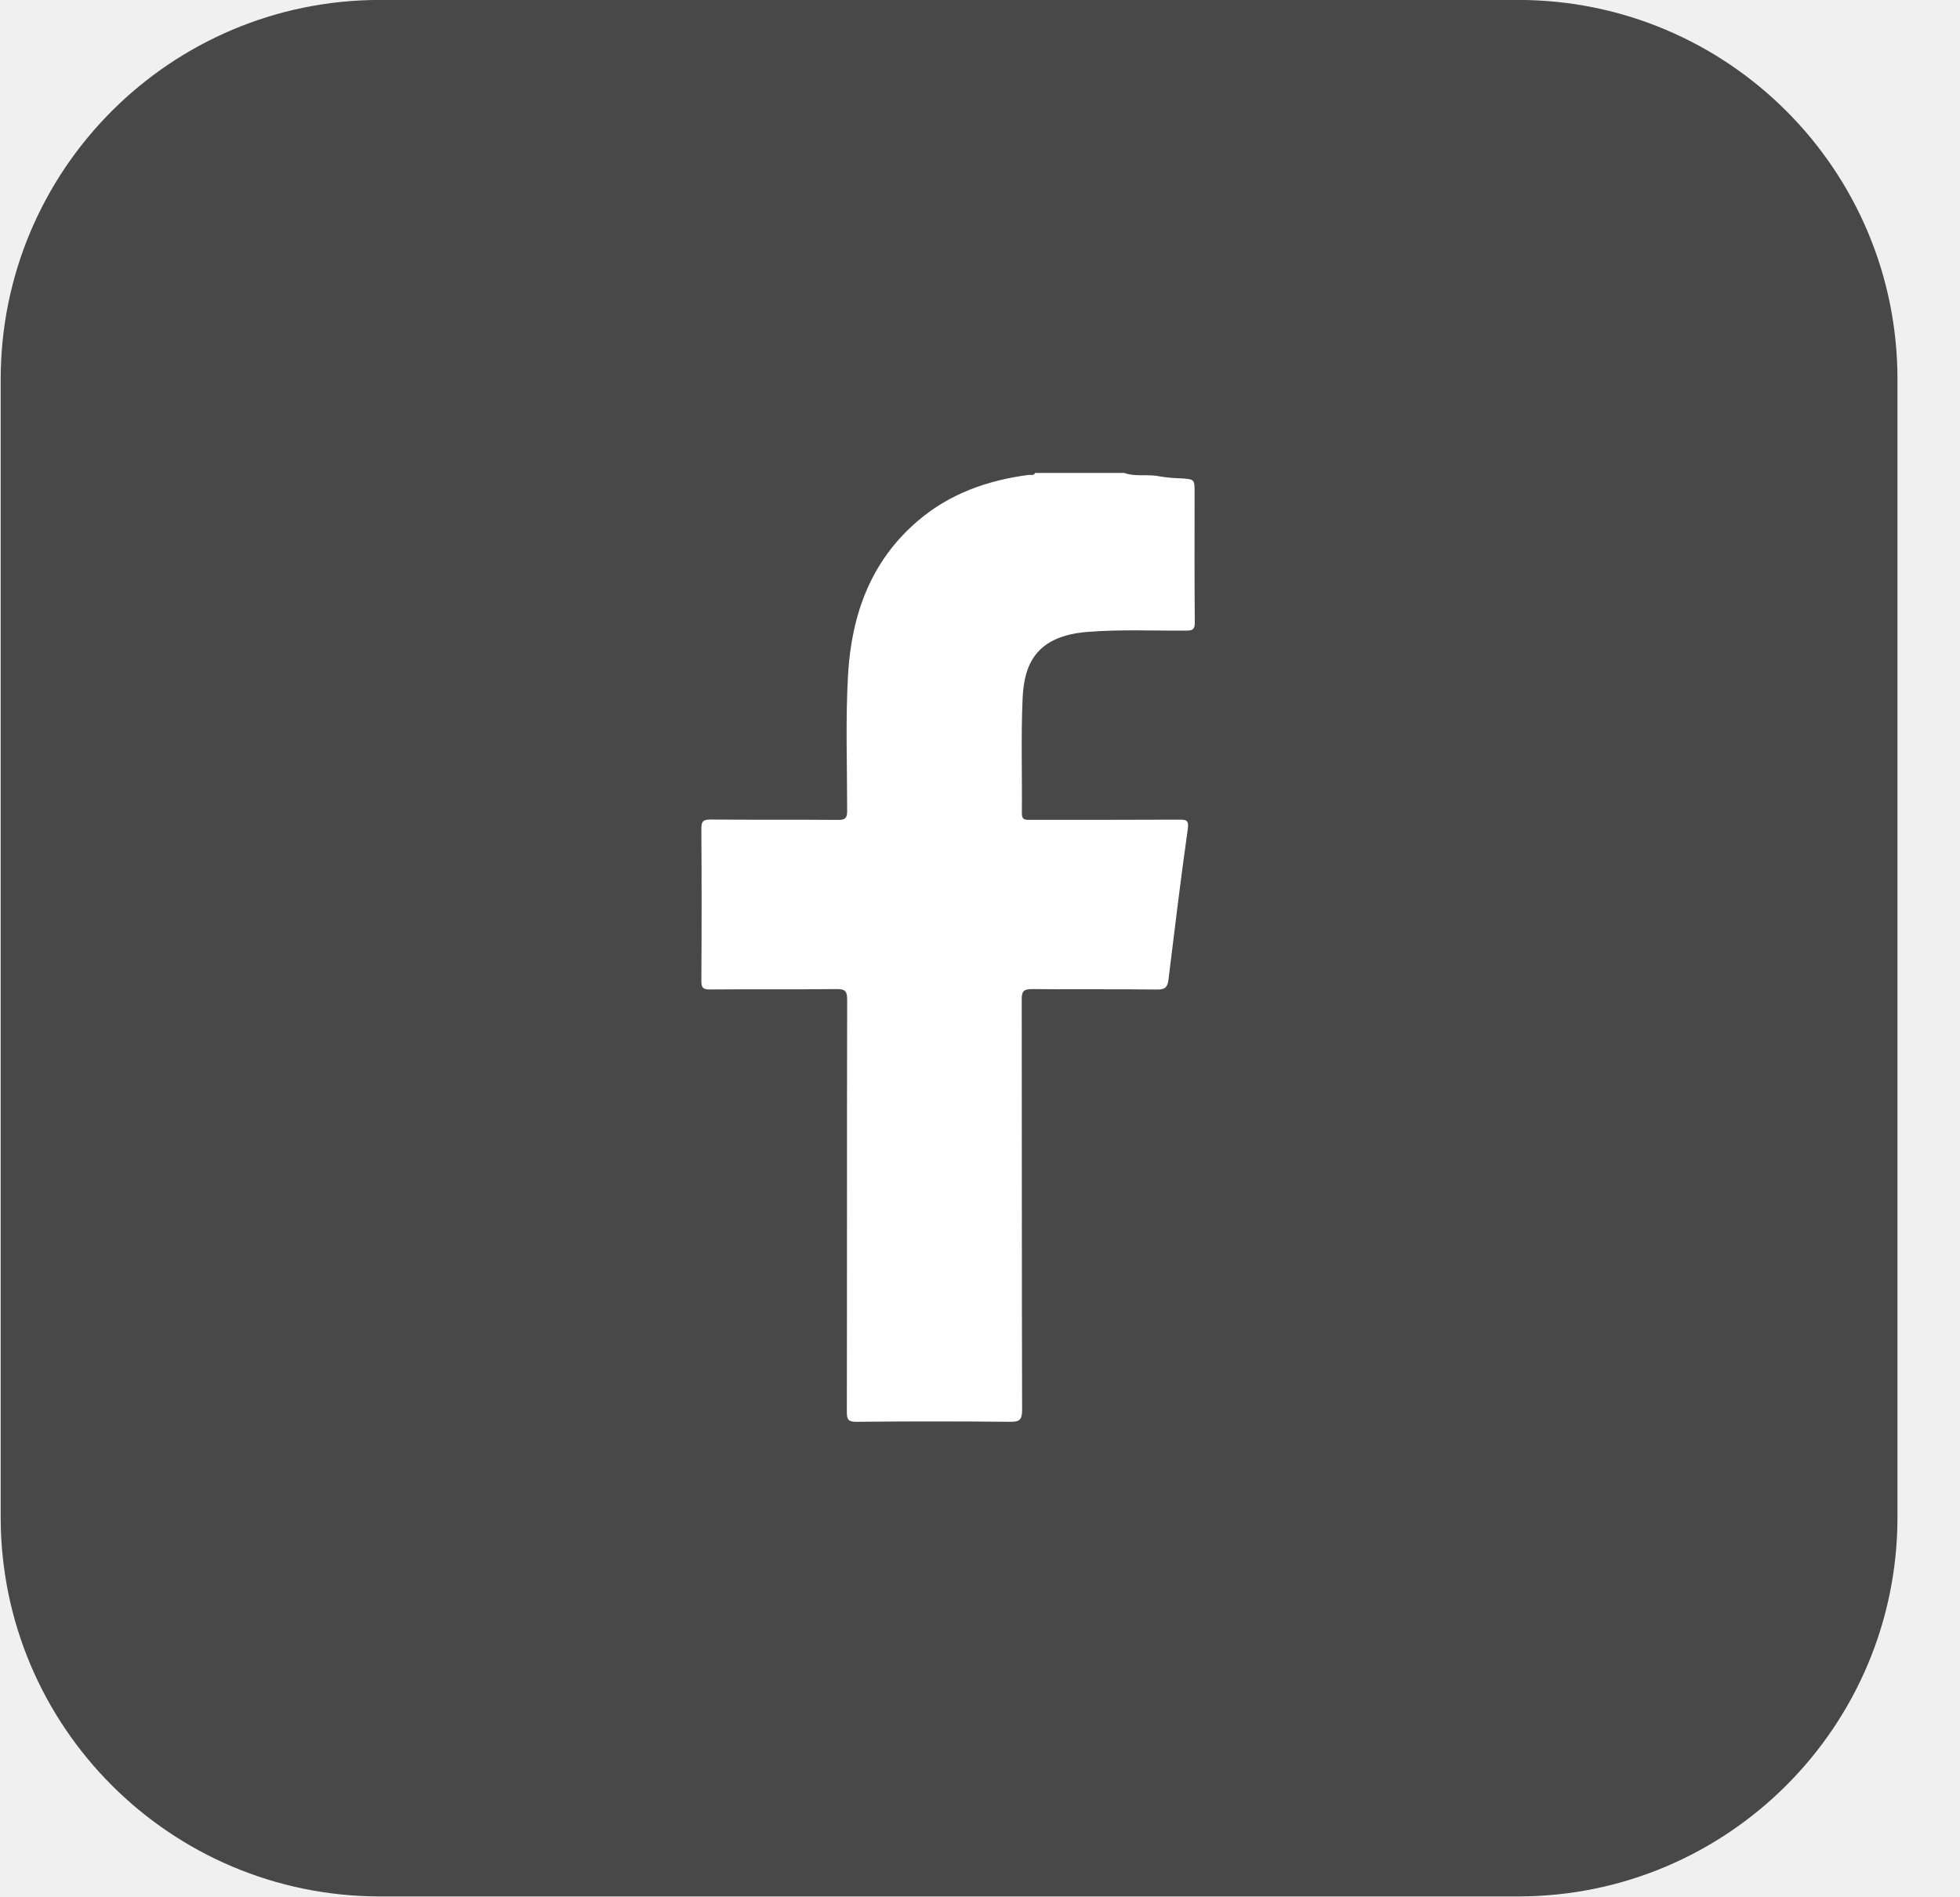
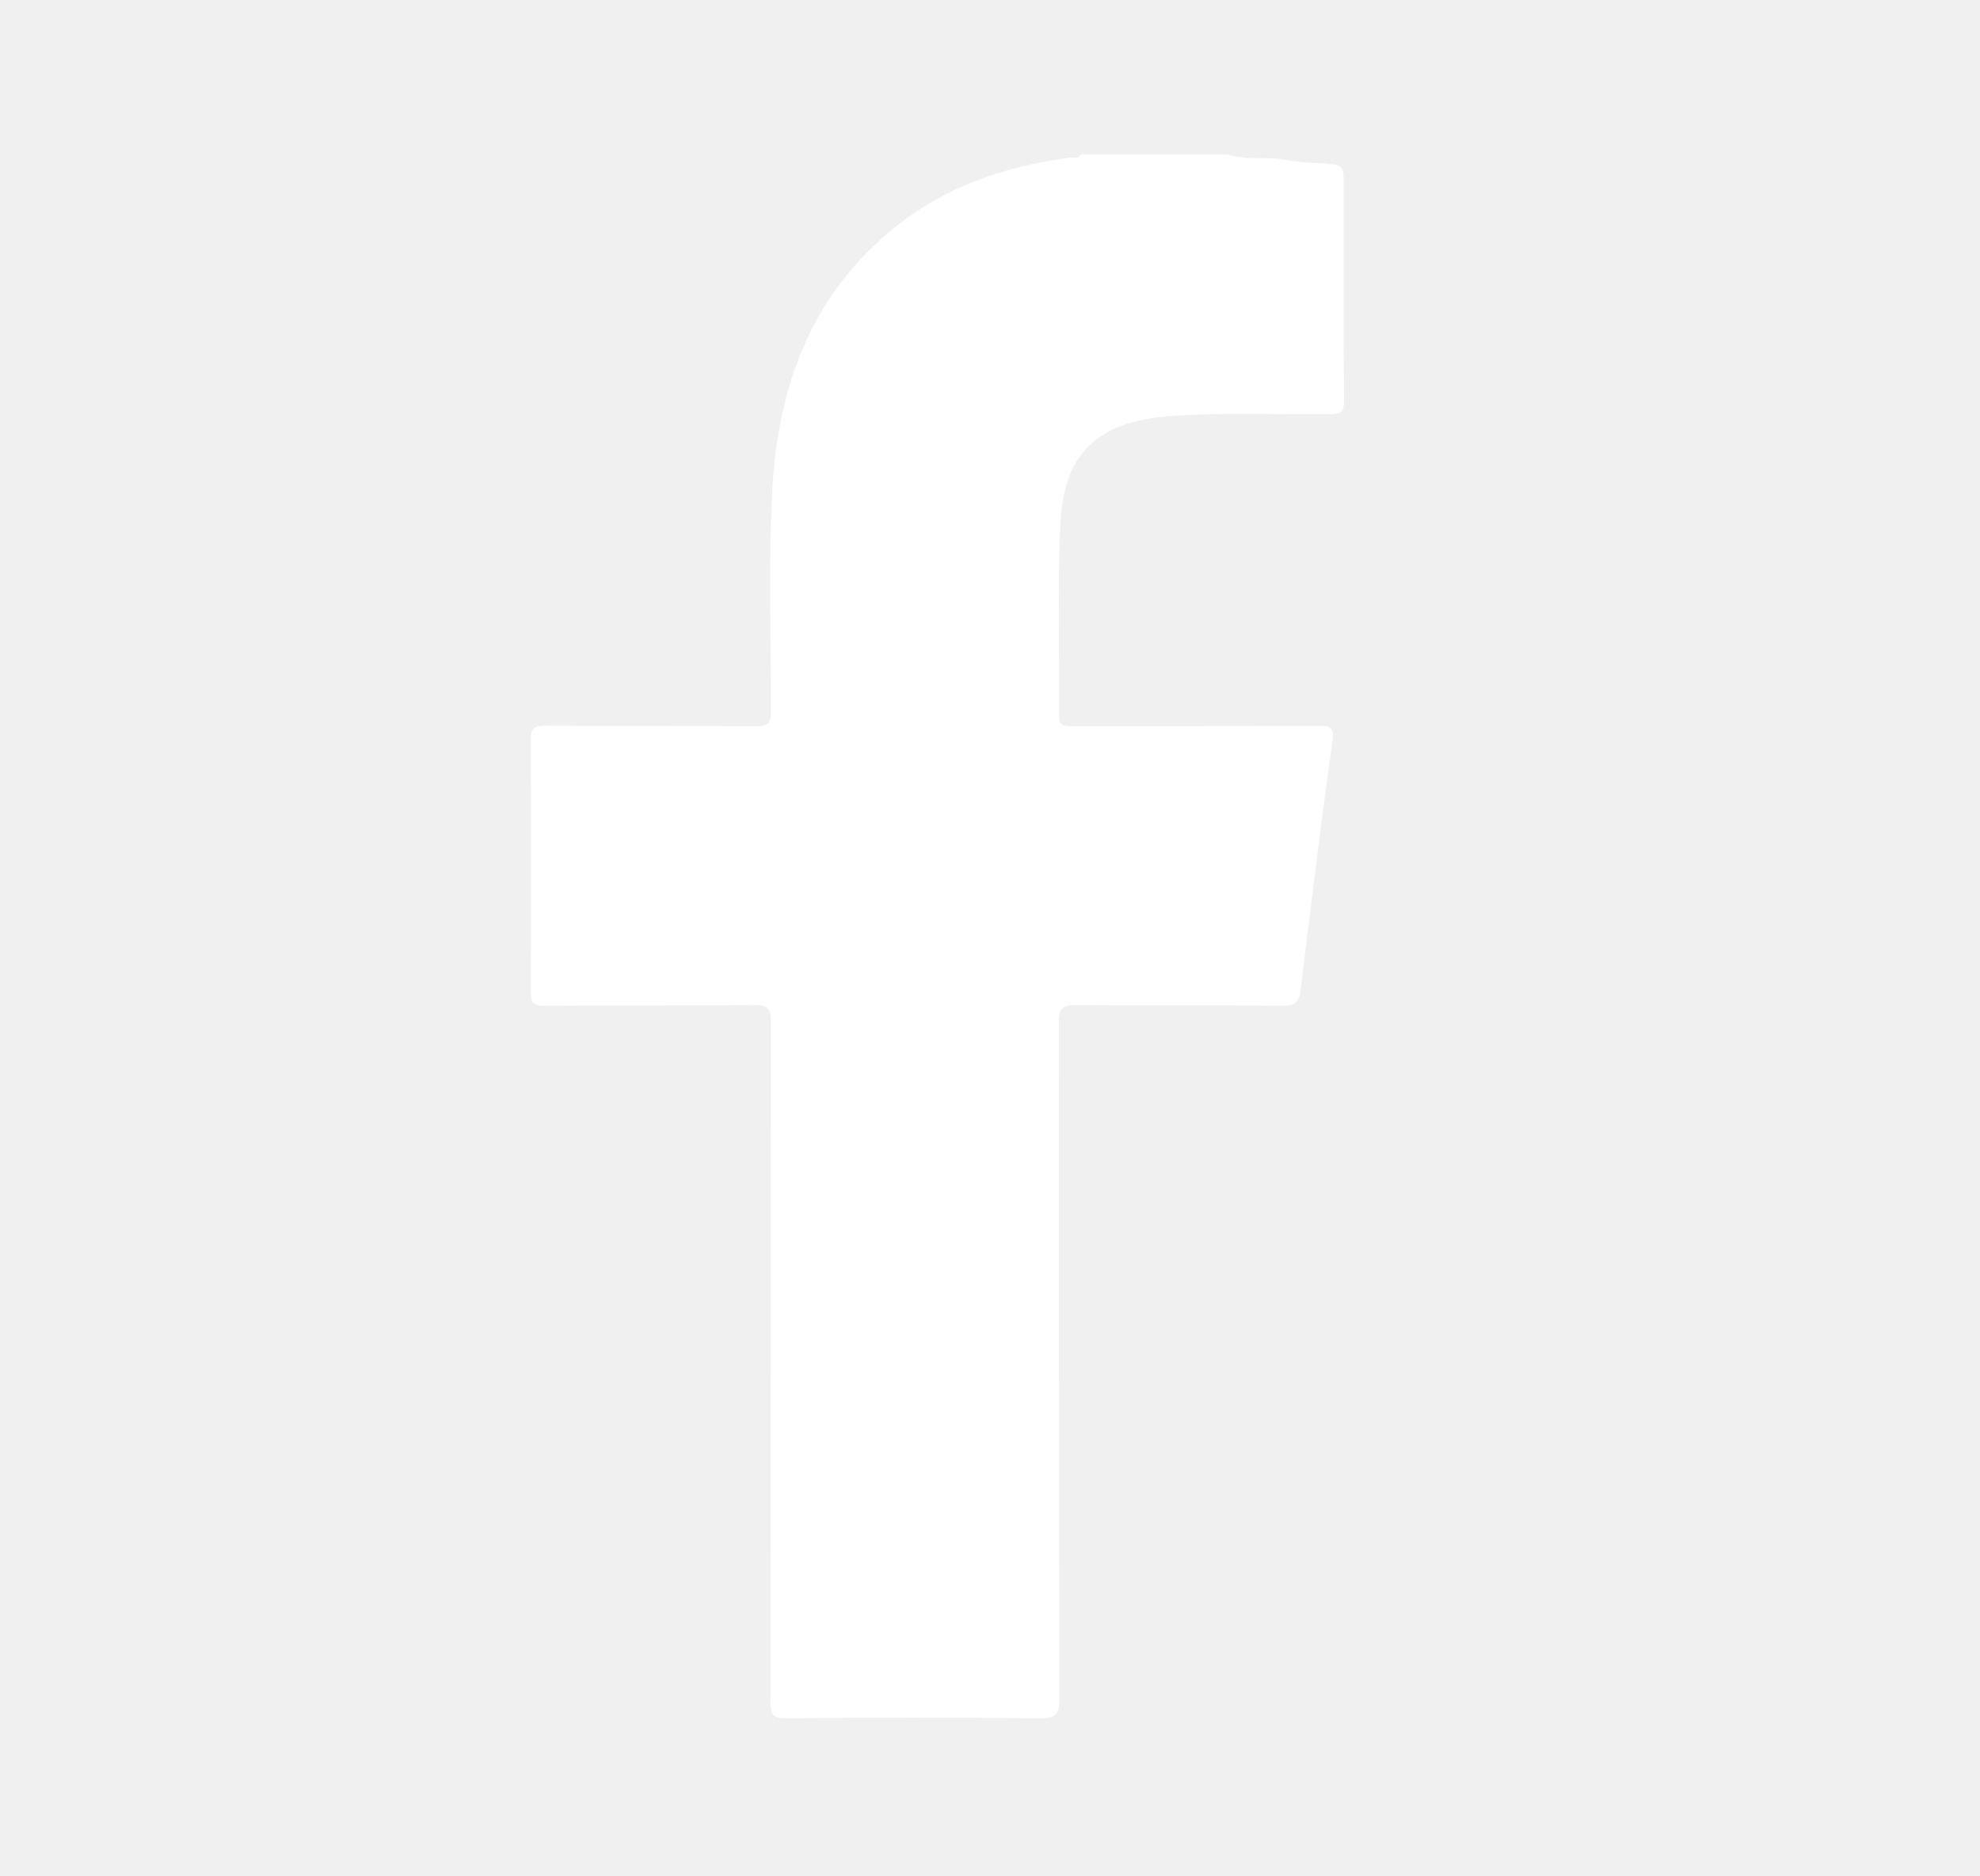
- <svg xmlns="http://www.w3.org/2000/svg" width="31" height="30" viewBox="0 0 31 30" fill="none">
-   <rect x="0.011" y="-0.001" width="30" height="30" rx="6" fill="#484848" />
-   <path d="M17.78 7.481C17.96 7.546 18.152 7.496 18.336 7.535C18.452 7.554 18.569 7.565 18.686 7.567C18.894 7.582 18.894 7.582 18.894 7.797C18.894 8.481 18.891 9.165 18.897 9.848C18.897 9.953 18.868 9.974 18.767 9.975C18.245 9.98 17.723 9.954 17.201 9.996C16.395 10.06 16.198 10.496 16.174 11.046C16.147 11.651 16.168 12.257 16.162 12.863C16.162 12.964 16.203 12.969 16.282 12.969C17.068 12.969 17.855 12.969 18.641 12.966C18.757 12.966 18.808 12.966 18.786 13.118C18.674 13.91 18.578 14.703 18.481 15.496C18.467 15.613 18.43 15.655 18.301 15.653C17.642 15.645 16.983 15.653 16.321 15.646C16.181 15.646 16.159 15.691 16.16 15.815C16.163 17.979 16.16 20.143 16.166 22.306C16.166 22.465 16.119 22.492 15.974 22.491C15.164 22.483 14.354 22.483 13.542 22.491C13.414 22.491 13.394 22.453 13.394 22.336C13.398 20.163 13.394 17.989 13.399 15.816C13.399 15.688 13.375 15.644 13.235 15.646C12.566 15.654 11.897 15.646 11.228 15.652C11.115 15.652 11.093 15.621 11.093 15.514C11.098 14.713 11.098 13.912 11.093 13.111C11.093 12.999 11.115 12.963 11.235 12.964C11.909 12.97 12.582 12.964 13.256 12.97C13.374 12.97 13.399 12.937 13.399 12.825C13.399 12.107 13.372 11.388 13.413 10.671C13.469 9.723 13.77 8.879 14.515 8.241C15.019 7.809 15.618 7.598 16.27 7.512C16.304 7.508 16.35 7.53 16.372 7.481L17.78 7.481Z" fill="white" />
+ <svg xmlns="http://www.w3.org/2000/svg" width="19" height="18" viewBox="0 0 19 18" fill="none">
+   <path d="M11.78 1.481C11.96 1.546 12.152 1.496 12.336 1.535C12.452 1.554 12.569 1.565 12.686 1.567C12.894 1.582 12.894 1.582 12.894 1.797C12.894 2.481 12.891 3.165 12.897 3.848C12.897 3.953 12.868 3.974 12.768 3.975C12.245 3.98 11.723 3.954 11.201 3.996C10.395 4.06 10.198 4.496 10.174 5.046C10.147 5.651 10.168 6.257 10.162 6.863C10.162 6.964 10.203 6.969 10.282 6.969C11.068 6.969 11.855 6.969 12.641 6.966C12.757 6.966 12.808 6.966 12.786 7.118C12.674 7.91 12.578 8.703 12.481 9.496C12.467 9.613 12.431 9.655 12.301 9.653C11.642 9.645 10.983 9.653 10.321 9.646C10.181 9.646 10.159 9.691 10.16 9.815C10.163 11.979 10.16 14.143 10.166 16.306C10.166 16.465 10.119 16.492 9.974 16.491C9.164 16.483 8.354 16.483 7.542 16.491C7.414 16.491 7.394 16.453 7.394 16.336C7.398 14.163 7.394 11.989 7.399 9.816C7.399 9.688 7.375 9.644 7.235 9.646C6.566 9.654 5.897 9.646 5.228 9.653C5.115 9.653 5.093 9.621 5.093 9.513C5.098 8.712 5.098 7.911 5.093 7.11C5.093 6.999 5.115 6.963 5.235 6.964C5.91 6.971 6.582 6.964 7.256 6.97C7.374 6.97 7.399 6.937 7.399 6.825C7.399 6.107 7.372 5.388 7.413 4.671C7.469 3.723 7.77 2.879 8.515 2.241C9.019 1.809 9.618 1.598 10.27 1.512C10.304 1.508 10.35 1.53 10.372 1.481L11.78 1.481Z" fill="white" />
</svg>
